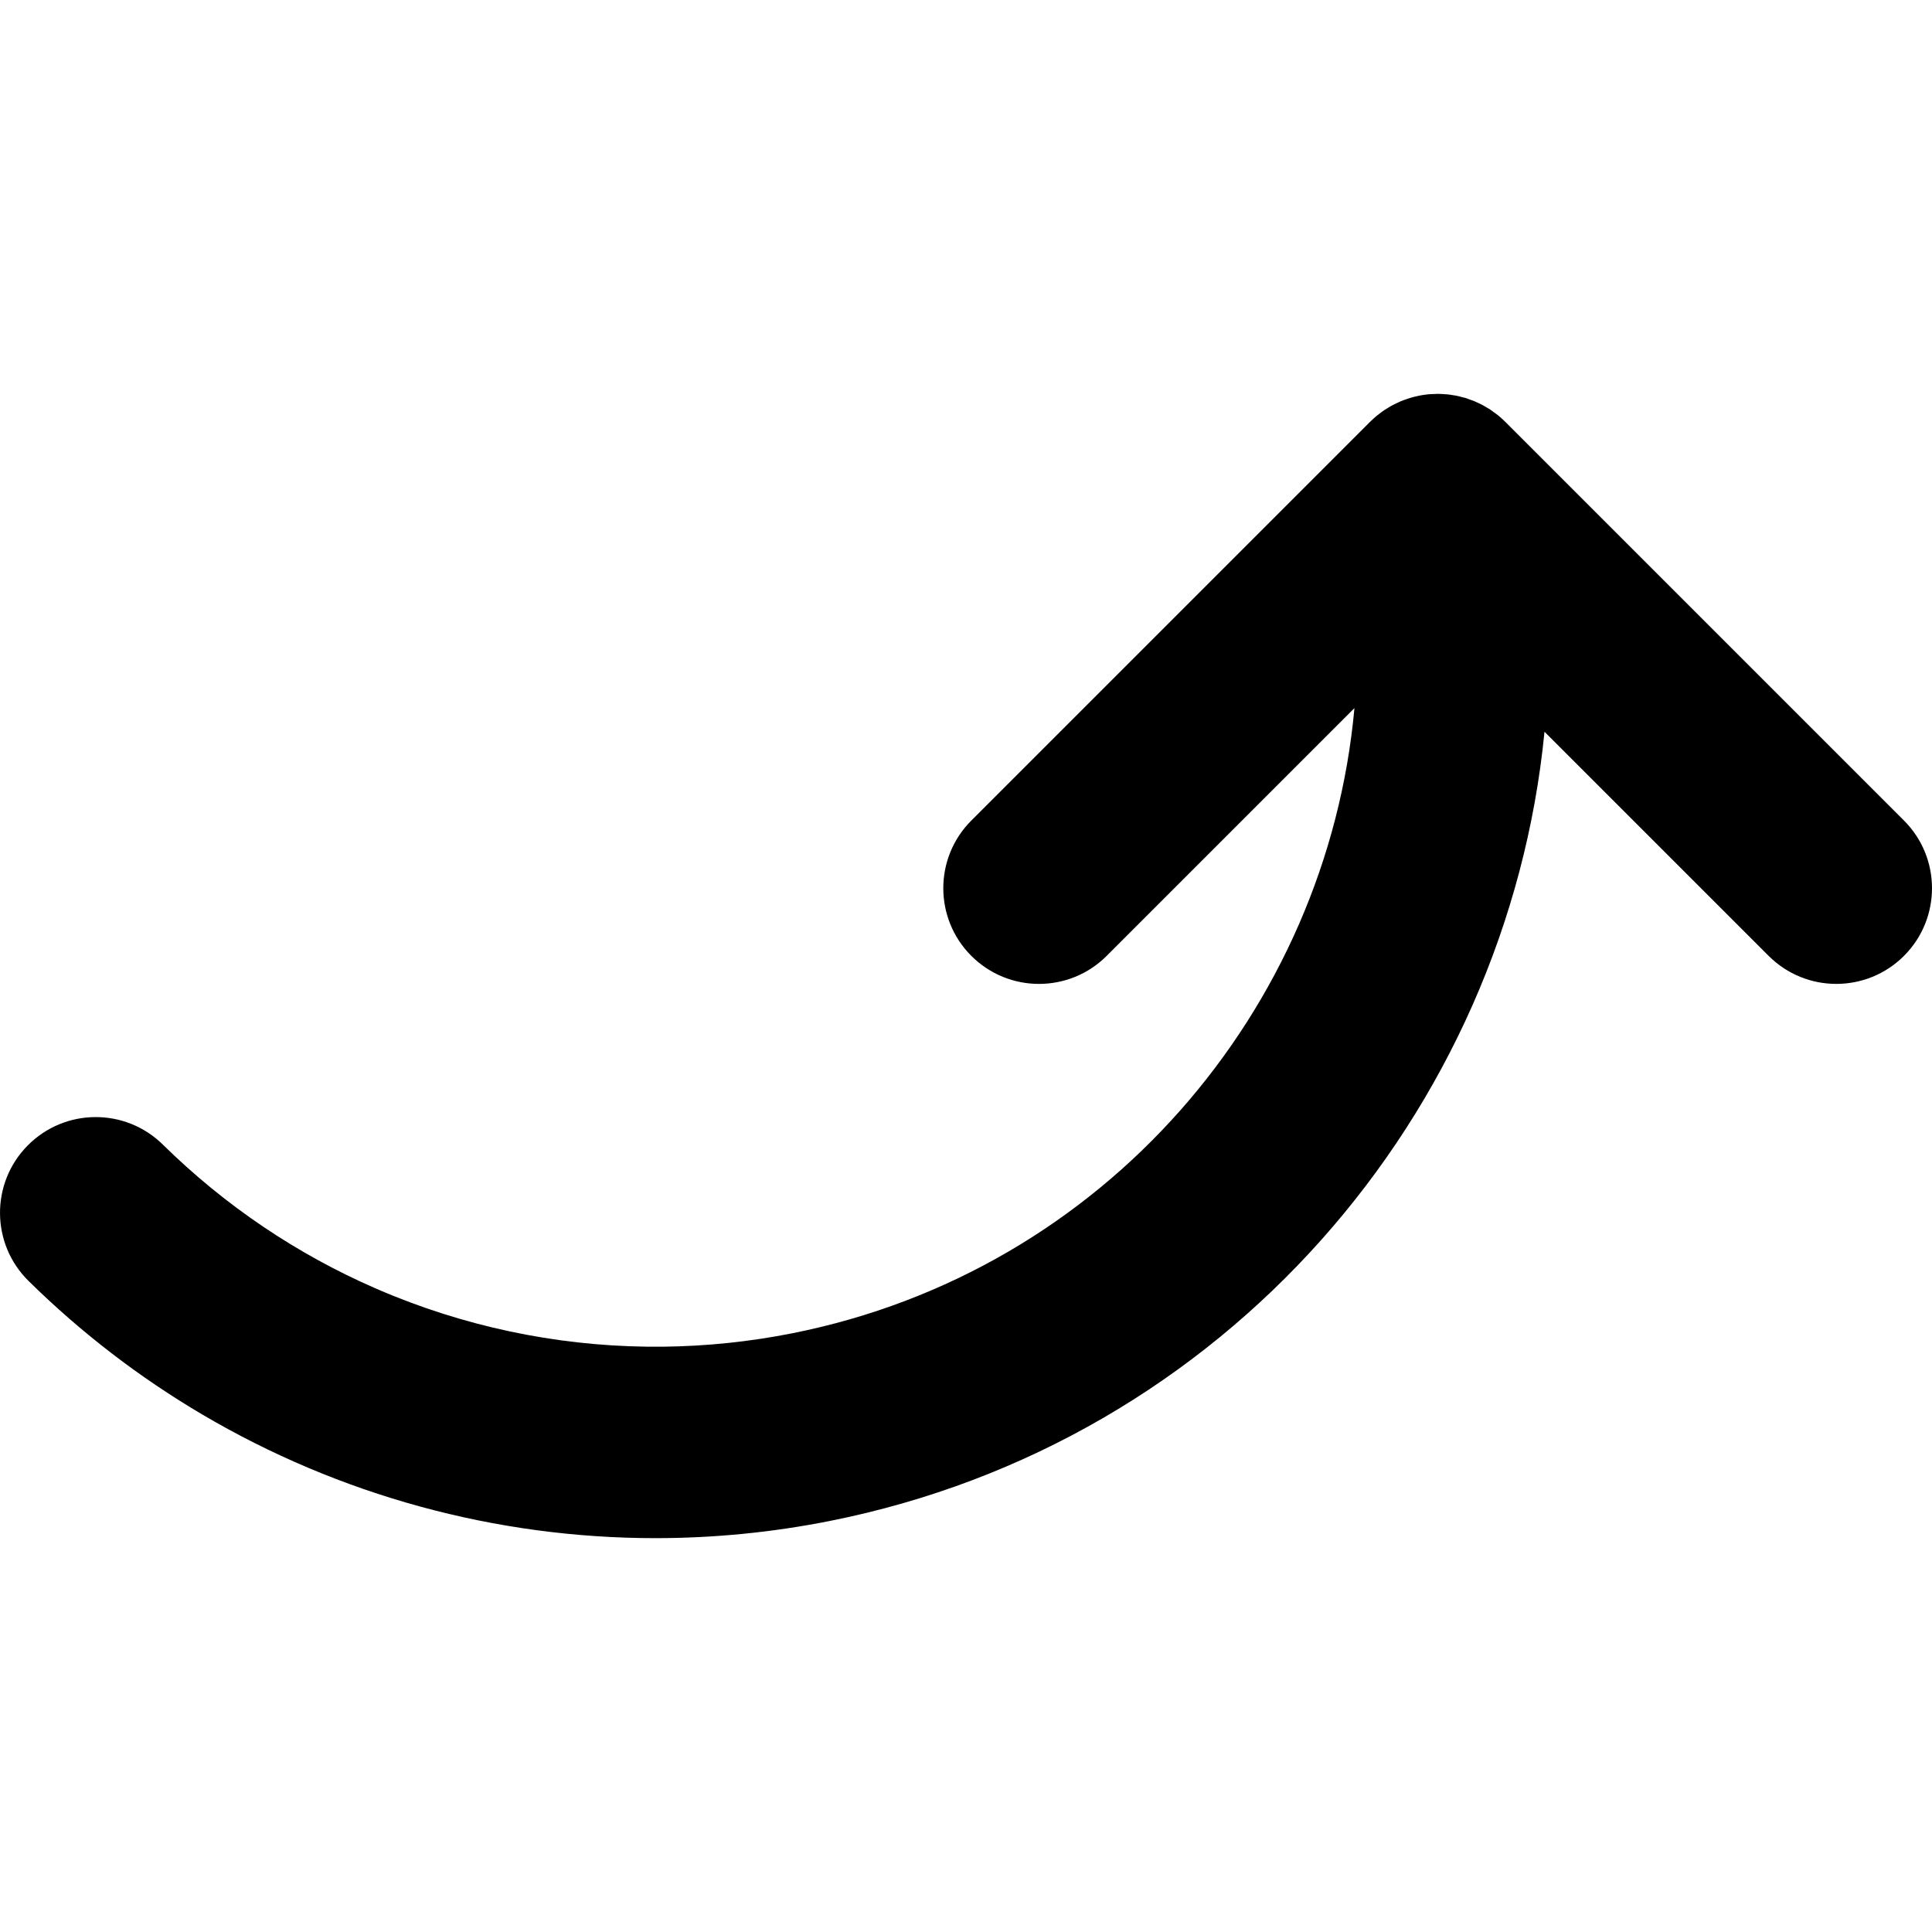
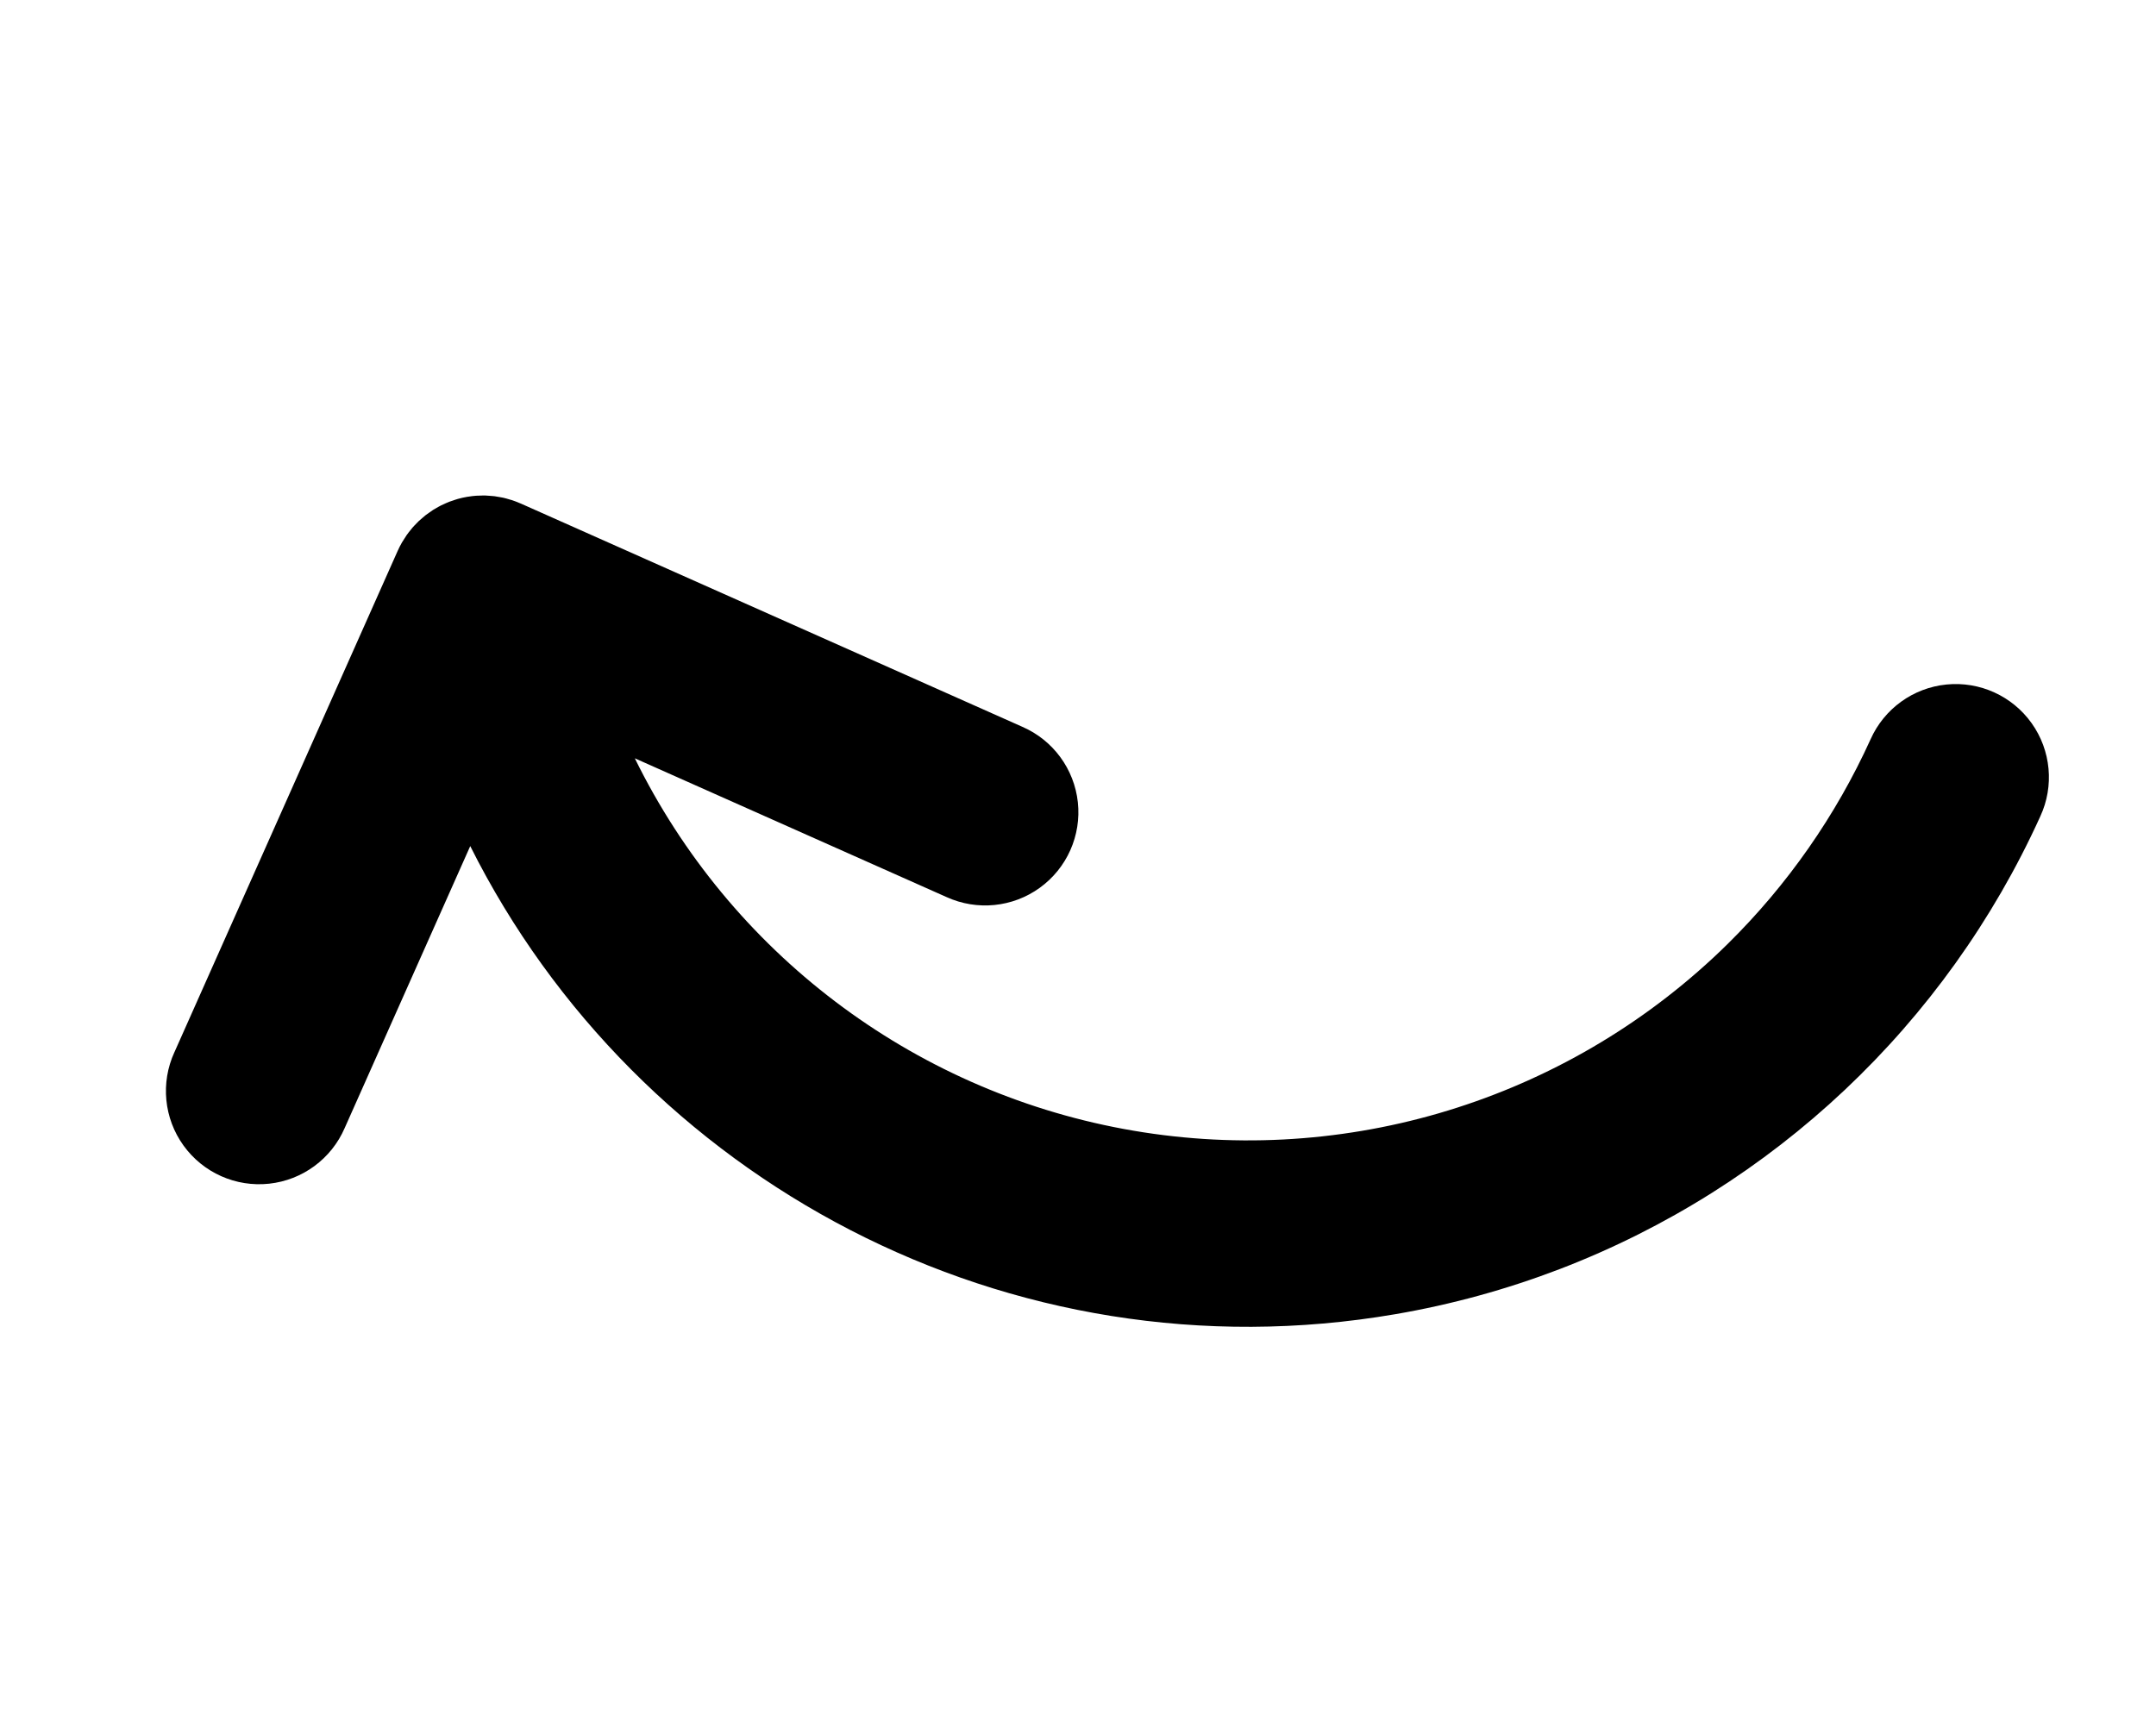
- <svg xmlns="http://www.w3.org/2000/svg" version="1.1" id="Layer_1" x="0px" y="0px" viewBox="0 0 302.817 302.817" style="enable-background:new 0 0 302.817 302.817;" xml:space="preserve">
-   <path id="XMLID_5_" d="M298.423,128.606L235.94,66.124c-0.004-0.003-0.007-0.006-0.011-0.009c-0.355-0.354-0.725-0.689-1.111-1.005  c-0.214-0.175-0.439-0.327-0.66-0.488c-0.169-0.123-0.332-0.256-0.507-0.372c-0.29-0.194-0.591-0.365-0.891-0.536  c-0.12-0.068-0.235-0.146-0.356-0.21c-0.286-0.153-0.58-0.284-0.874-0.418c-0.151-0.069-0.298-0.146-0.452-0.21  c-0.253-0.105-0.513-0.19-0.77-0.281c-0.207-0.073-0.41-0.153-0.621-0.217c-0.206-0.063-0.416-0.108-0.625-0.161  c-0.268-0.069-0.534-0.143-0.807-0.197c-0.16-0.032-0.321-0.049-0.481-0.075c-0.322-0.053-0.644-0.108-0.971-0.14  c-0.13-0.013-0.261-0.012-0.391-0.022c-0.352-0.025-0.704-0.051-1.061-0.051c-0.193,0-0.386,0.019-0.579,0.026  c-0.29,0.011-0.577,0.013-0.869,0.042c-0.495,0.047-0.989,0.121-1.479,0.217c-0.005,0.001-0.01,0.001-0.016,0.002  c-0.067,0.014-0.131,0.036-0.199,0.05c-0.415,0.088-0.828,0.188-1.236,0.312c-0.158,0.048-0.31,0.11-0.466,0.163  c-0.308,0.105-0.616,0.208-0.919,0.333c-0.208,0.086-0.405,0.188-0.607,0.282c-0.239,0.112-0.48,0.218-0.714,0.343  c-0.243,0.129-0.474,0.276-0.708,0.418c-0.183,0.111-0.368,0.214-0.547,0.333c-0.281,0.188-0.548,0.393-0.814,0.599  c-0.122,0.094-0.248,0.179-0.368,0.277c-0.341,0.28-0.665,0.577-0.977,0.884c-0.04,0.039-0.084,0.071-0.123,0.111l-0.02,0.02  c-0.016,0.015-0.03,0.03-0.045,0.045l-62.421,62.42c-5.858,5.857-5.858,15.355,0,21.213c2.929,2.929,6.768,4.394,10.606,4.393  c3.838-0.001,7.678-1.465,10.606-4.393l38.836-38.835c-4.299,47.301-39.205,88.259-88.071,97.979  c-6.707,1.334-13.454,2.03-20.161,2.11c-14.532,0.174-28.878-2.539-42.235-7.898c-1.028-0.412-2.049-0.84-3.064-1.284  c-12.185-5.322-23.474-12.883-33.235-22.493c-5.903-5.814-15.401-5.738-21.212,0.165c-5.813,5.903-5.739,15.4,0.165,21.212  c8.282,8.154,17.427,15.148,27.2,20.912c21.5,12.678,46.03,19.397,71.056,19.396c0,0,0,0,0,0h0.001  c9.087-0.001,18.245-0.887,27.34-2.696c61.89-12.311,106.147-63.914,112.006-123.7l35.131,35.13c5.857,5.858,15.355,5.858,21.213,0  C304.281,143.962,304.281,134.464,298.423,128.606z" />
-   <g>
- </g>
-   <g>
- </g>
-   <g>
- </g>
-   <g>
- </g>
-   <g>
- </g>
-   <g>
- </g>
-   <g>
- </g>
-   <g>
- </g>
-   <g>
- </g>
-   <g>
- </g>
-   <g>
- </g>
-   <g>
- </g>
-   <g>
- </g>
-   <g>
- </g>
-   <g>
- </g>
+ <svg xmlns="http://www.w3.org/2000/svg" width="346.977" height="275.96" viewBox="0 0 346.977 275.96">
+   <path d="M298.421,112.48l-62.483,62.482-.011.009q-.532.531-1.111,1c-.214.175-.439.327-.66.488-.169.123-.332.256-.507.372-.29.194-.591.365-.891.536-.12.068-.235.146-.356.21-.286.153-.58.284-.874.418-.151.069-.3.146-.452.21-.253.1-.513.19-.77.281-.207.073-.41.153-.621.217s-.416.108-.625.161c-.268.069-.534.143-.807.2-.16.032-.321.049-.481.075-.322.053-.644.108-.971.14-.13.013-.261.012-.391.022-.352.025-.7.051-1.061.051-.193,0-.386-.019-.579-.026-.29-.011-.577-.013-.869-.042-.495-.047-.989-.121-1.479-.217l-.016,0c-.067-.014-.131-.036-.2-.05-.415-.088-.828-.188-1.236-.312-.158-.048-.31-.11-.466-.163-.308-.105-.616-.208-.919-.333-.208-.086-.4-.188-.607-.282-.239-.112-.48-.218-.714-.343s-.474-.276-.708-.418c-.183-.111-.368-.214-.547-.333-.281-.188-.548-.393-.814-.6-.122-.094-.248-.179-.368-.277-.341-.28-.665-.577-.977-.884-.04-.039-.084-.071-.123-.111l-.02-.02c-.016-.015-.03-.03-.045-.045l-62.421-62.42a15,15,0,1,1,21.212-21.213L212.29,130.1A109.969,109.969,0,0,0,61.823,37.908q-1.542.618-3.064,1.284A110.254,110.254,0,0,0,25.524,61.685,15,15,0,1,1,4.477,40.308,140.024,140.024,0,0,1,102.733,0h0a140.22,140.22,0,0,1,27.34,2.7C191.964,15.007,236.221,66.61,242.08,126.4l35.131-35.13a15,15,0,1,1,21.21,21.214Z" transform="translate(346.977 167.441) rotate(159)" />
</svg>
